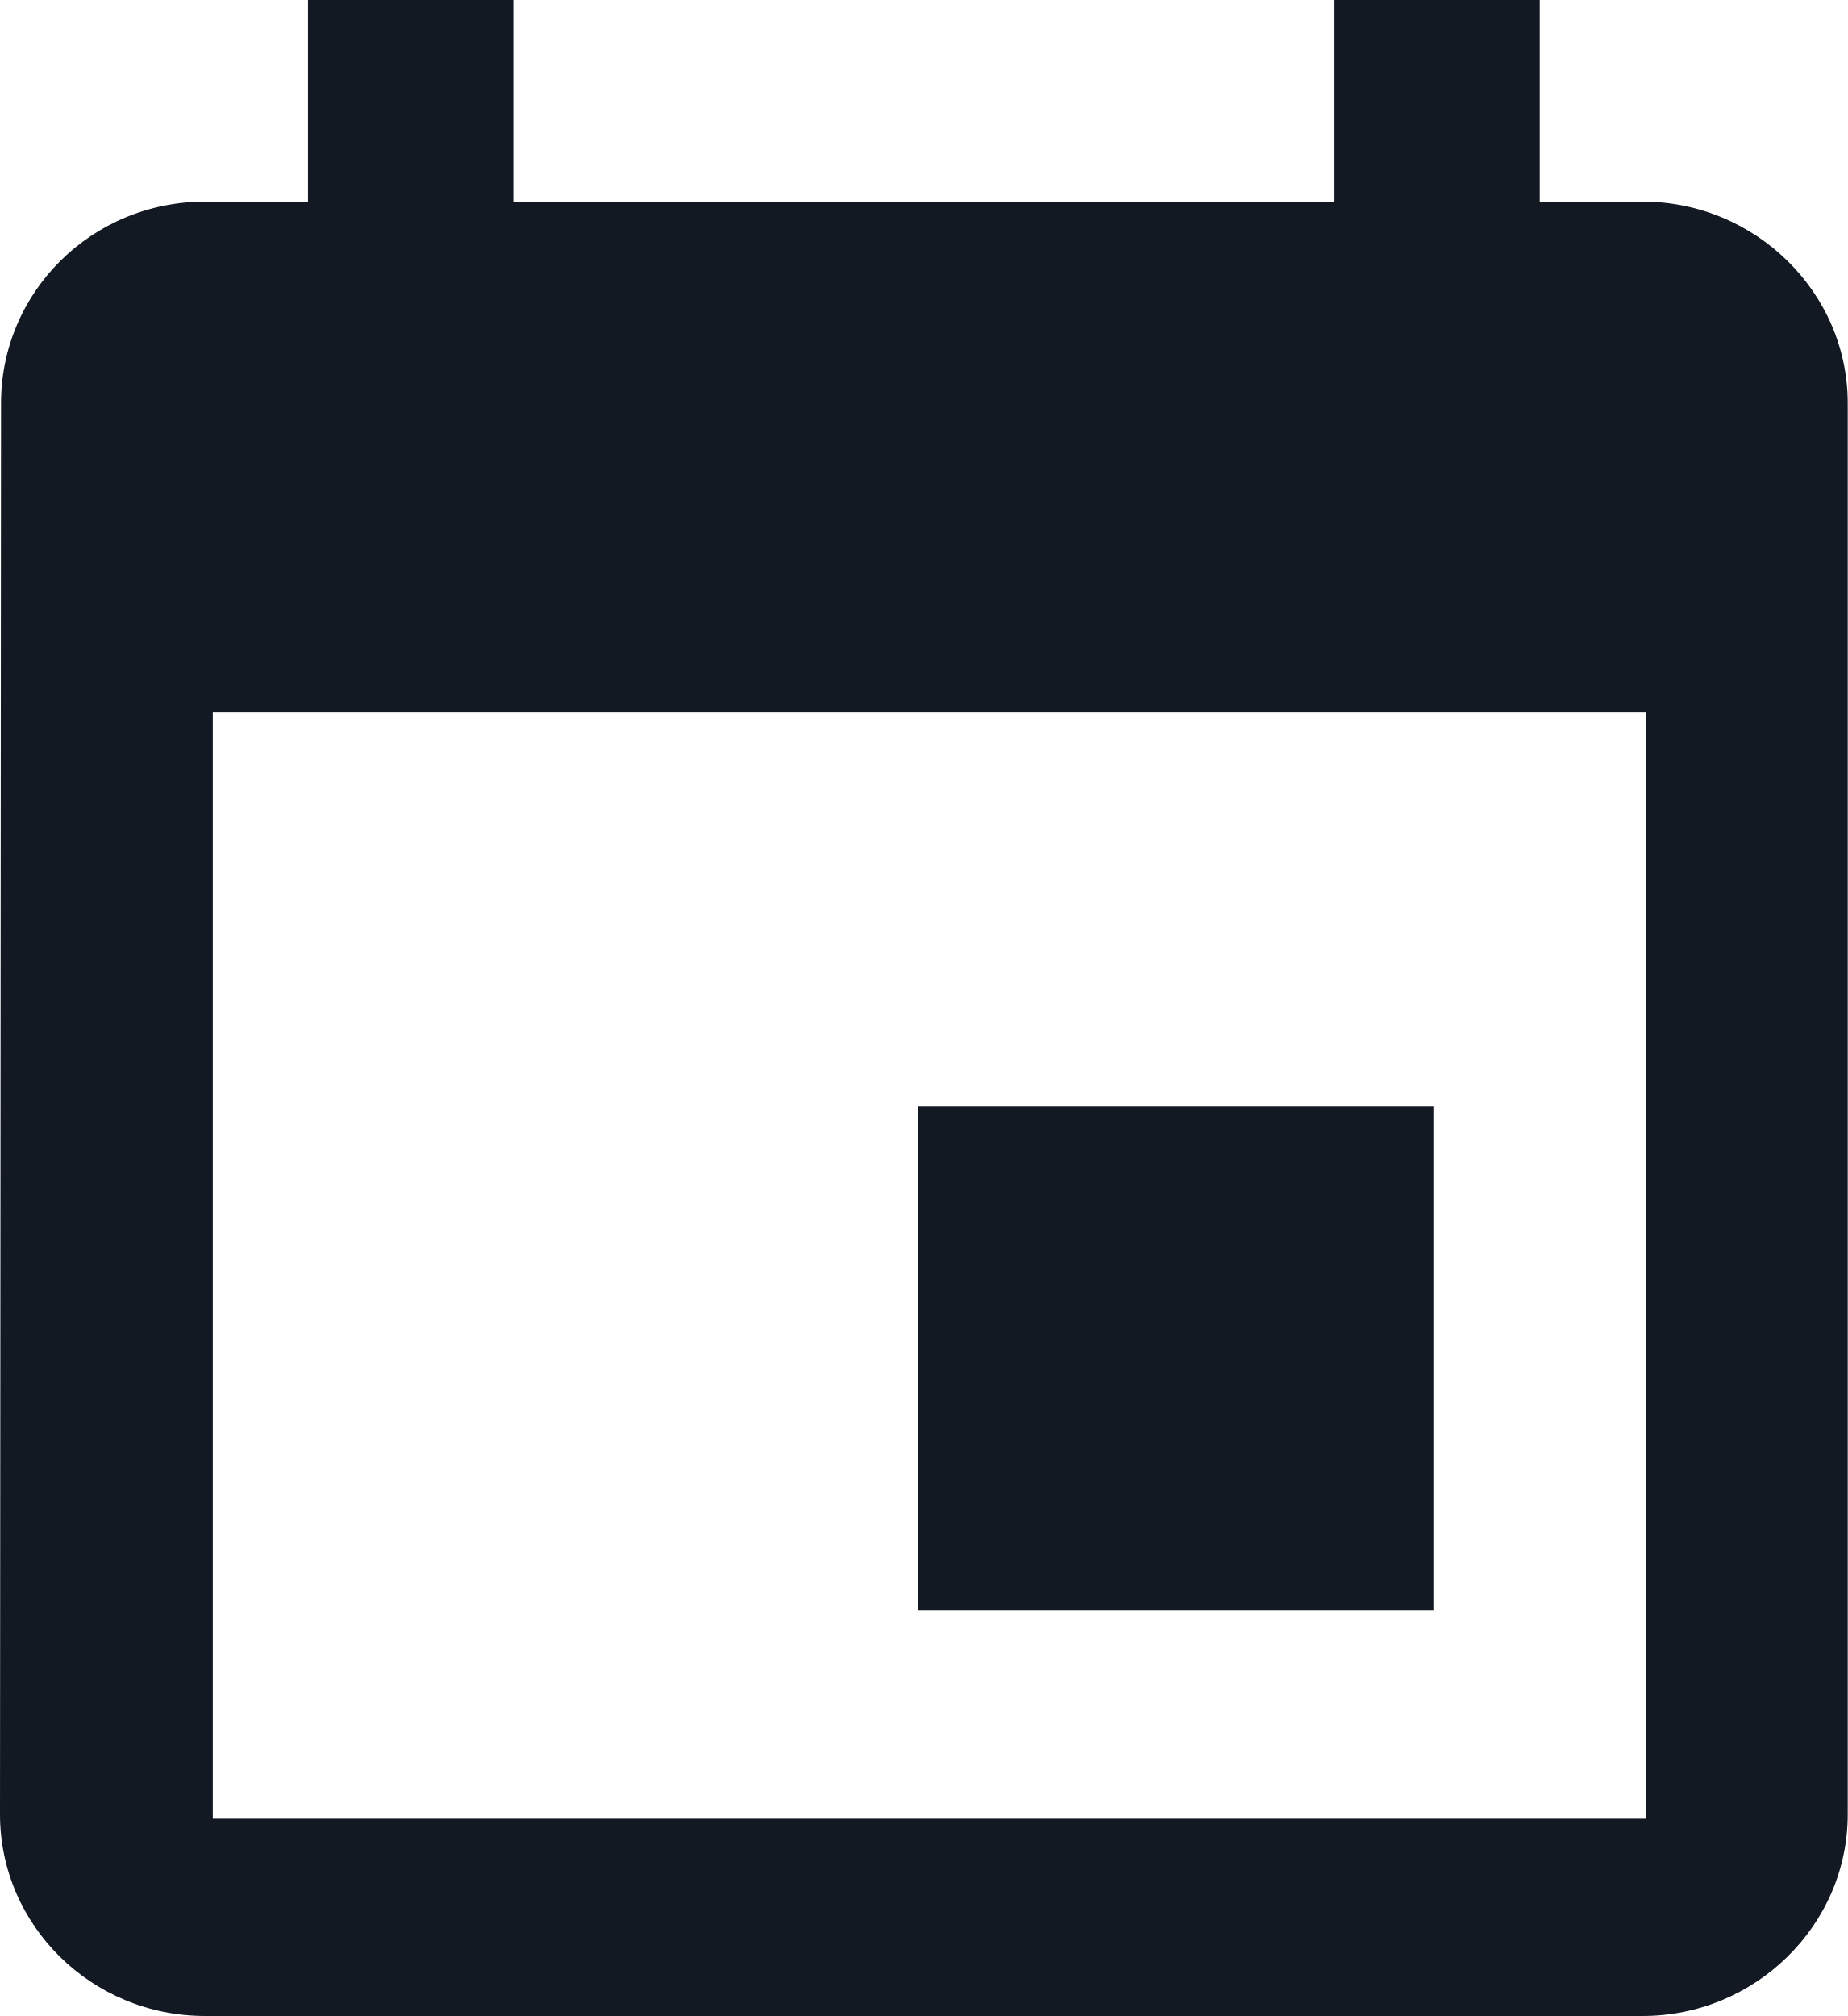
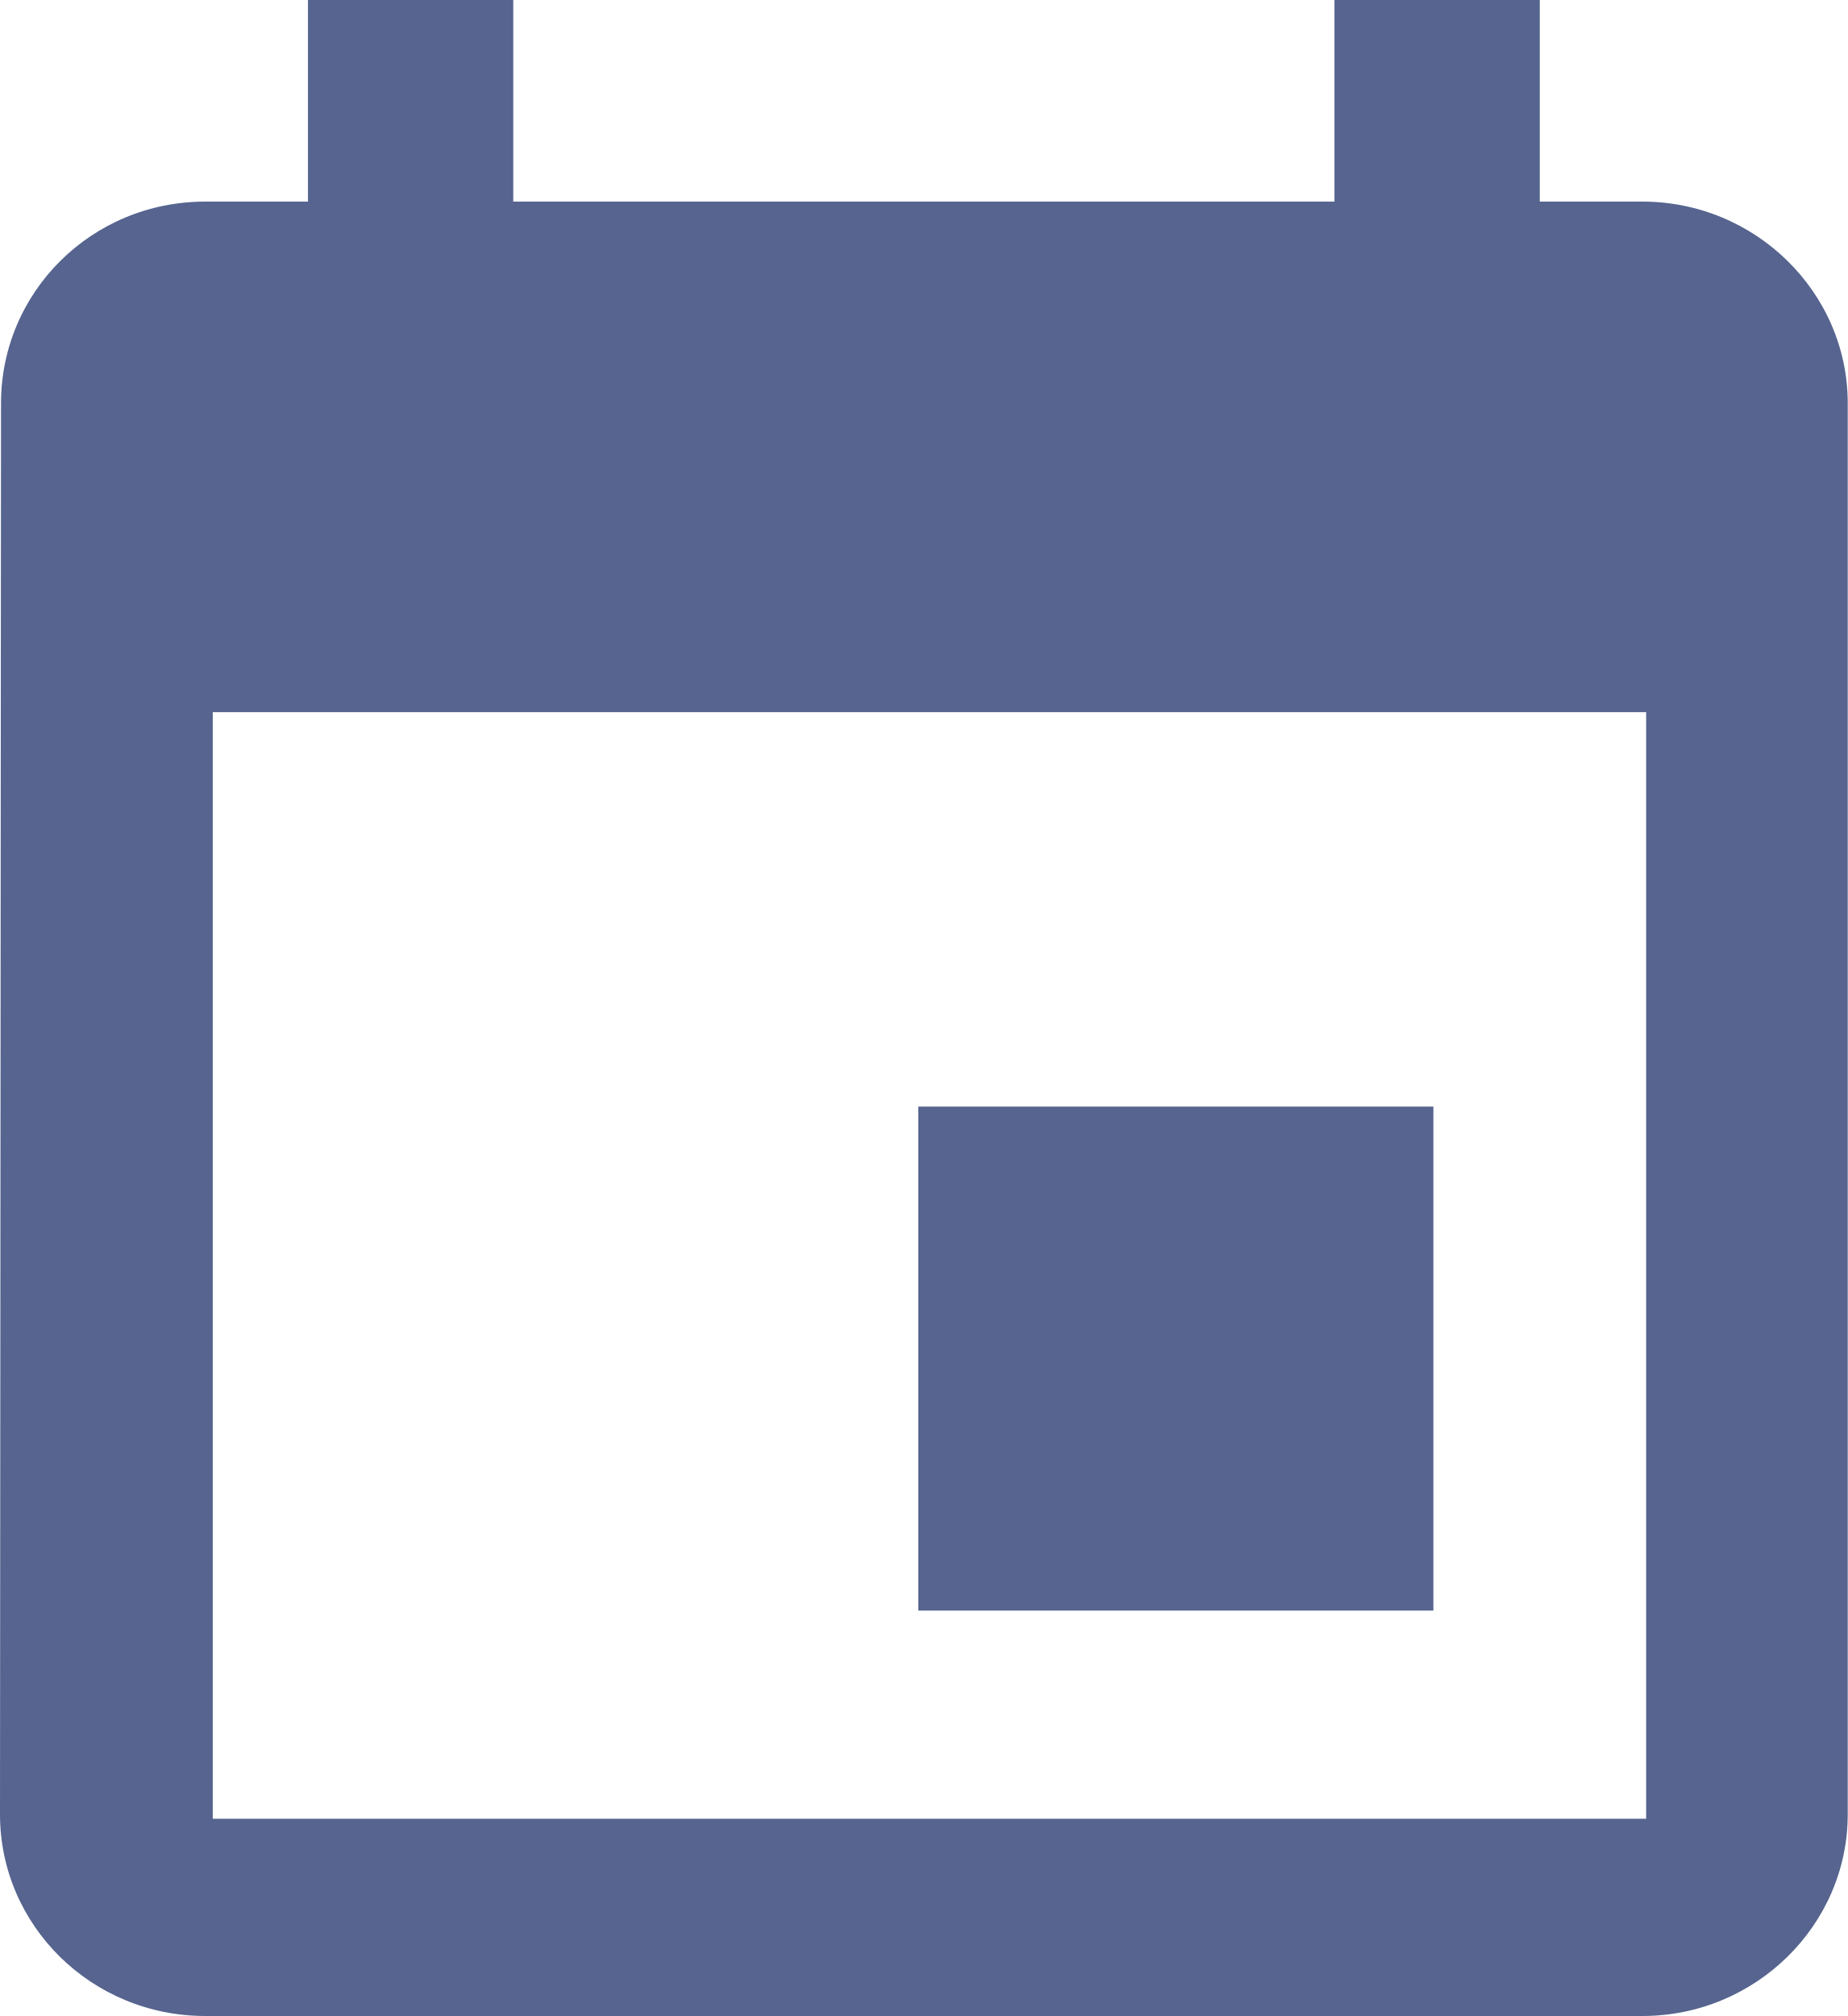
<svg xmlns="http://www.w3.org/2000/svg" width="165" height="180" viewBox="0 0 165 180">
-   <path fill="#121923" d="M558,151.804 L512,151.804 L512,196.804 L558,196.804 L558,151.804 Z M549.167,53 L549.167,71 L475.833,71 L475.833,53 L457.5,53 L457.5,71 L448.333,71 C438.158,71 430.092,79.1 430.092,89 L430,215 C430,224.9 438.158,233 448.333,233 L576.667,233 C586.75,233 595,224.9 595,215 L595,89 C595,79.1 586.75,71 576.667,71 L567.5,71 L567.5,53 L549.167,53 Z M577,215.391 L449,215.391 L449,116.587 L577,116.587 L577,215.391 Z" transform="translate(-430 -53)" />
+   <path fill="#56648F" d="M128,98.804 L82,98.804 L82,143.804 L128,143.804 L128,98.804 Z M119.167,0 L119.167,18 L45.833,18 L45.833,0 L27.5,0 L27.5,18 L18.333,18 C8.158,18 0.092,26.1 0.092,36 L0,162 C0,171.9 8.158,180 18.333,180 L146.667,180 C156.75,180 165,171.9 165,162 L165,36 C165,26.1 156.75,18 146.667,18 L137.5,18 L137.5,0 L119.167,0 Z M147,162.391 L19,162.391 L19,63.587 L147,63.587 L147,162.391 Z" />
</svg>
